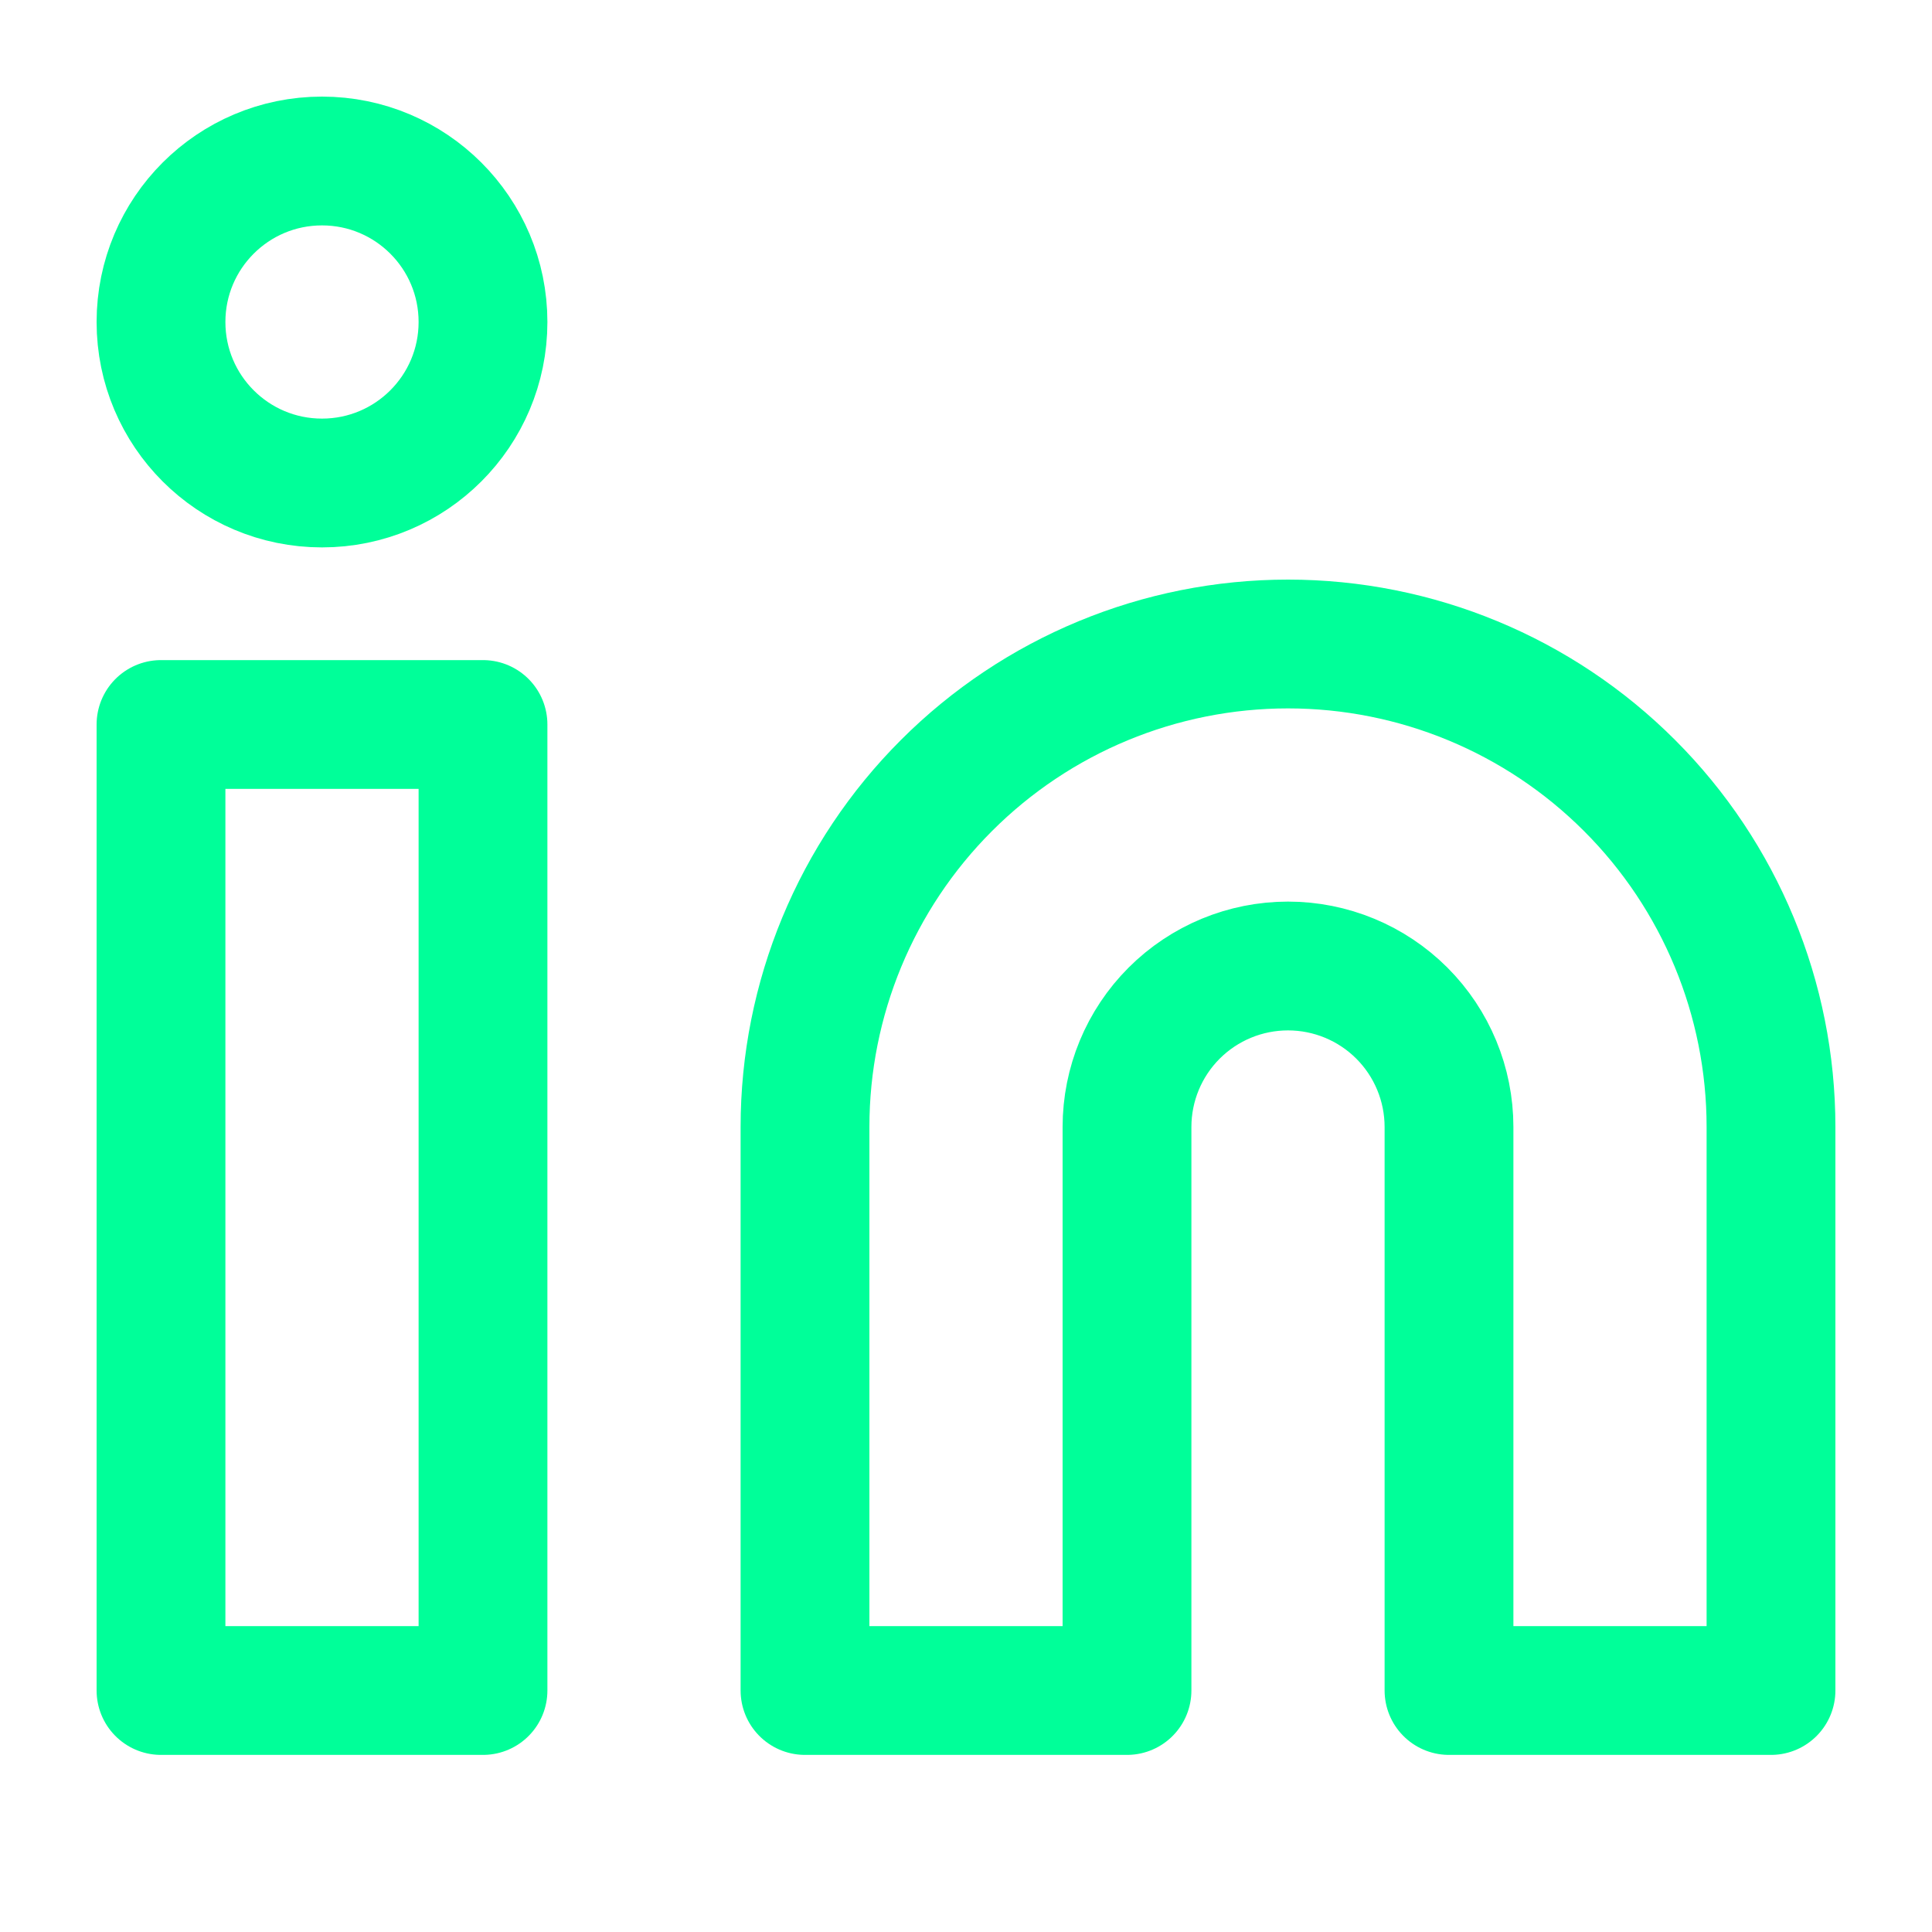
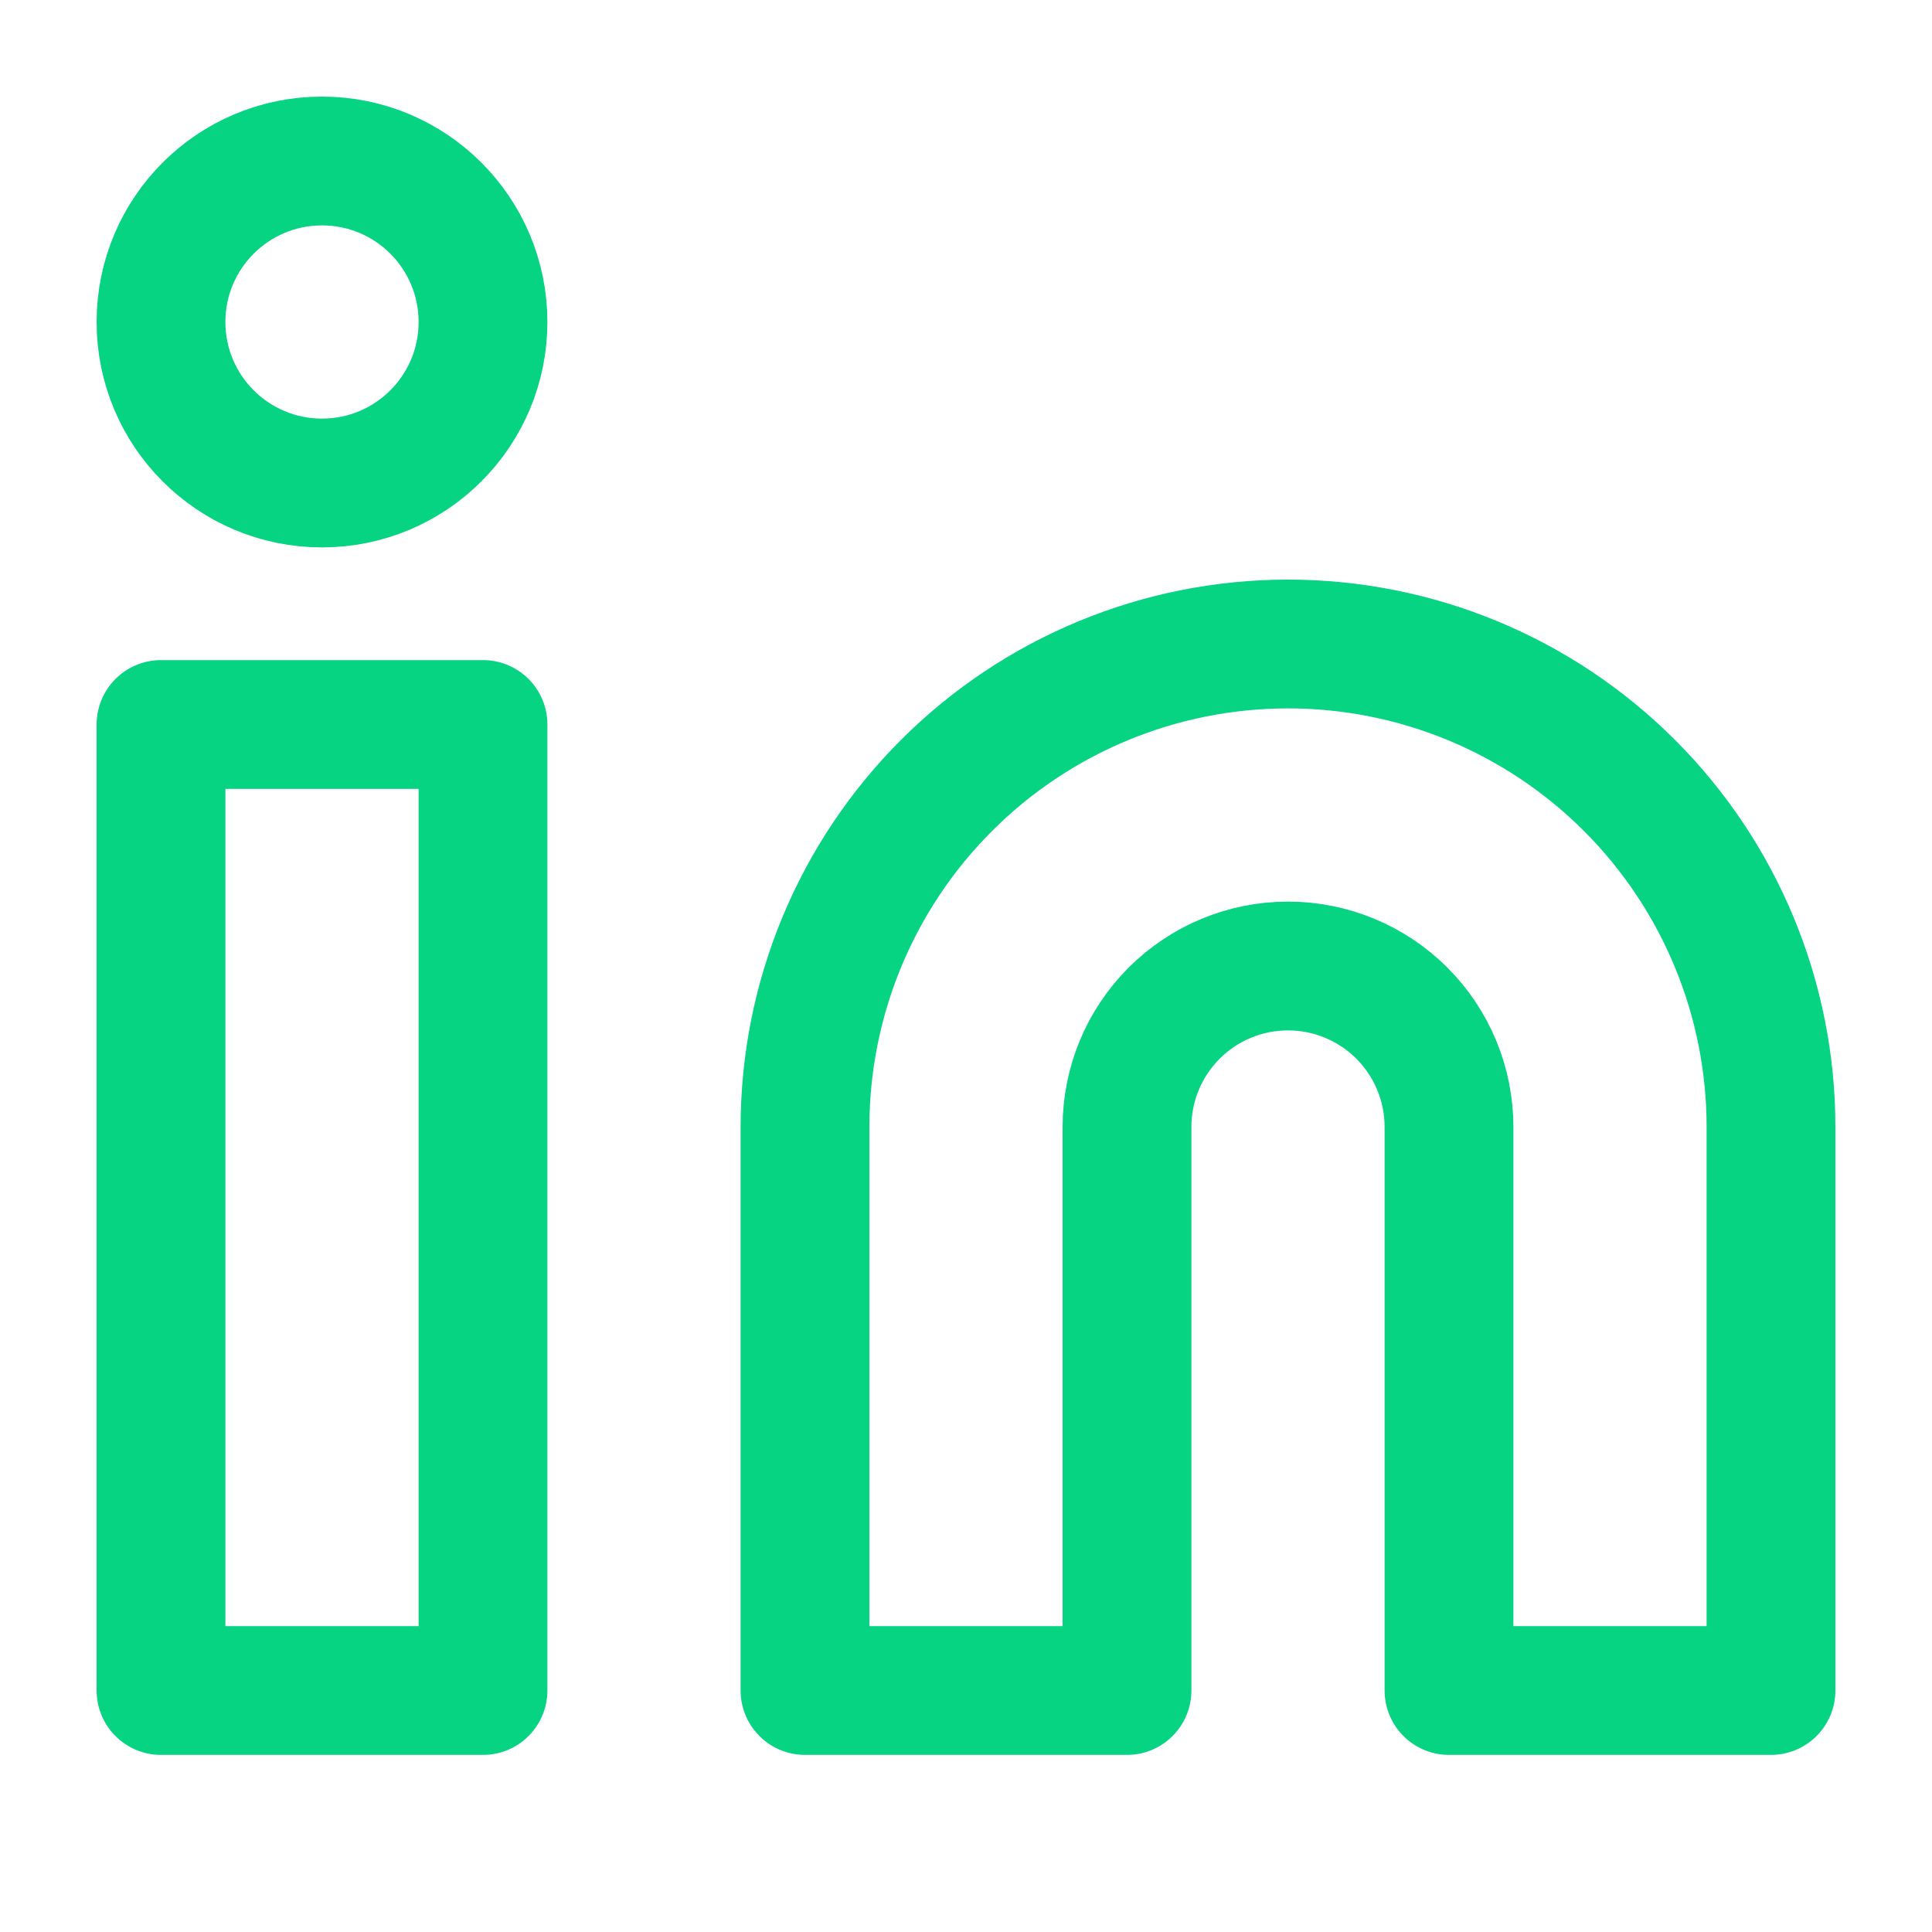
<svg xmlns="http://www.w3.org/2000/svg" width="30" height="30" viewBox="0 0 30 30" fill="none">
-   <path d="M20 10C21.989 10 23.897 10.79 25.303 12.197C26.71 13.603 27.5 15.511 27.5 17.5V26.25H22.5V17.5C22.5 16.837 22.237 16.201 21.768 15.732C21.299 15.263 20.663 15 20 15C19.337 15 18.701 15.263 18.232 15.732C17.763 16.201 17.5 16.837 17.5 17.5V26.25H12.5V17.5C12.5 15.511 13.29 13.603 14.697 12.197C16.103 10.79 18.011 10 20 10Z" stroke="#00FF99" stroke-width="2" stroke-linecap="round" stroke-linejoin="round" />
-   <path d="M7.5 11.25H2.5V26.25H7.5V11.25Z" stroke="#00FF99" stroke-width="2" stroke-linecap="round" stroke-linejoin="round" />
-   <path d="M5 7.5C6.381 7.5 7.5 6.381 7.5 5C7.5 3.619 6.381 2.5 5 2.5C3.619 2.5 2.5 3.619 2.5 5C2.5 6.381 3.619 7.5 5 7.5Z" stroke="#00FF99" stroke-width="2" stroke-linecap="round" stroke-linejoin="round" />
+   <path d="M20 10C21.989 10 23.897 10.79 25.303 12.197C26.71 13.603 27.5 15.511 27.5 17.5V26.25H22.5V17.5C22.5 16.837 22.237 16.201 21.768 15.732C21.299 15.263 20.663 15 20 15C19.337 15 18.701 15.263 18.232 15.732C17.763 16.201 17.5 16.837 17.5 17.5V26.25H12.5V17.5C12.5 15.511 13.29 13.603 14.697 12.197C16.103 10.79 18.011 10 20 10Z" stroke="#06d482" stroke-width="2" stroke-linecap="round" stroke-linejoin="round" />
+   <path d="M7.5 11.25H2.5V26.25H7.5V11.25Z" stroke="#06d482" stroke-width="2" stroke-linecap="round" stroke-linejoin="round" />
+   <path d="M5 7.5C6.381 7.5 7.5 6.381 7.5 5C7.5 3.619 6.381 2.5 5 2.5C3.619 2.5 2.5 3.619 2.5 5C2.5 6.381 3.619 7.5 5 7.5Z" stroke="#06d482" stroke-width="2" stroke-linecap="round" stroke-linejoin="round" />
</svg>
